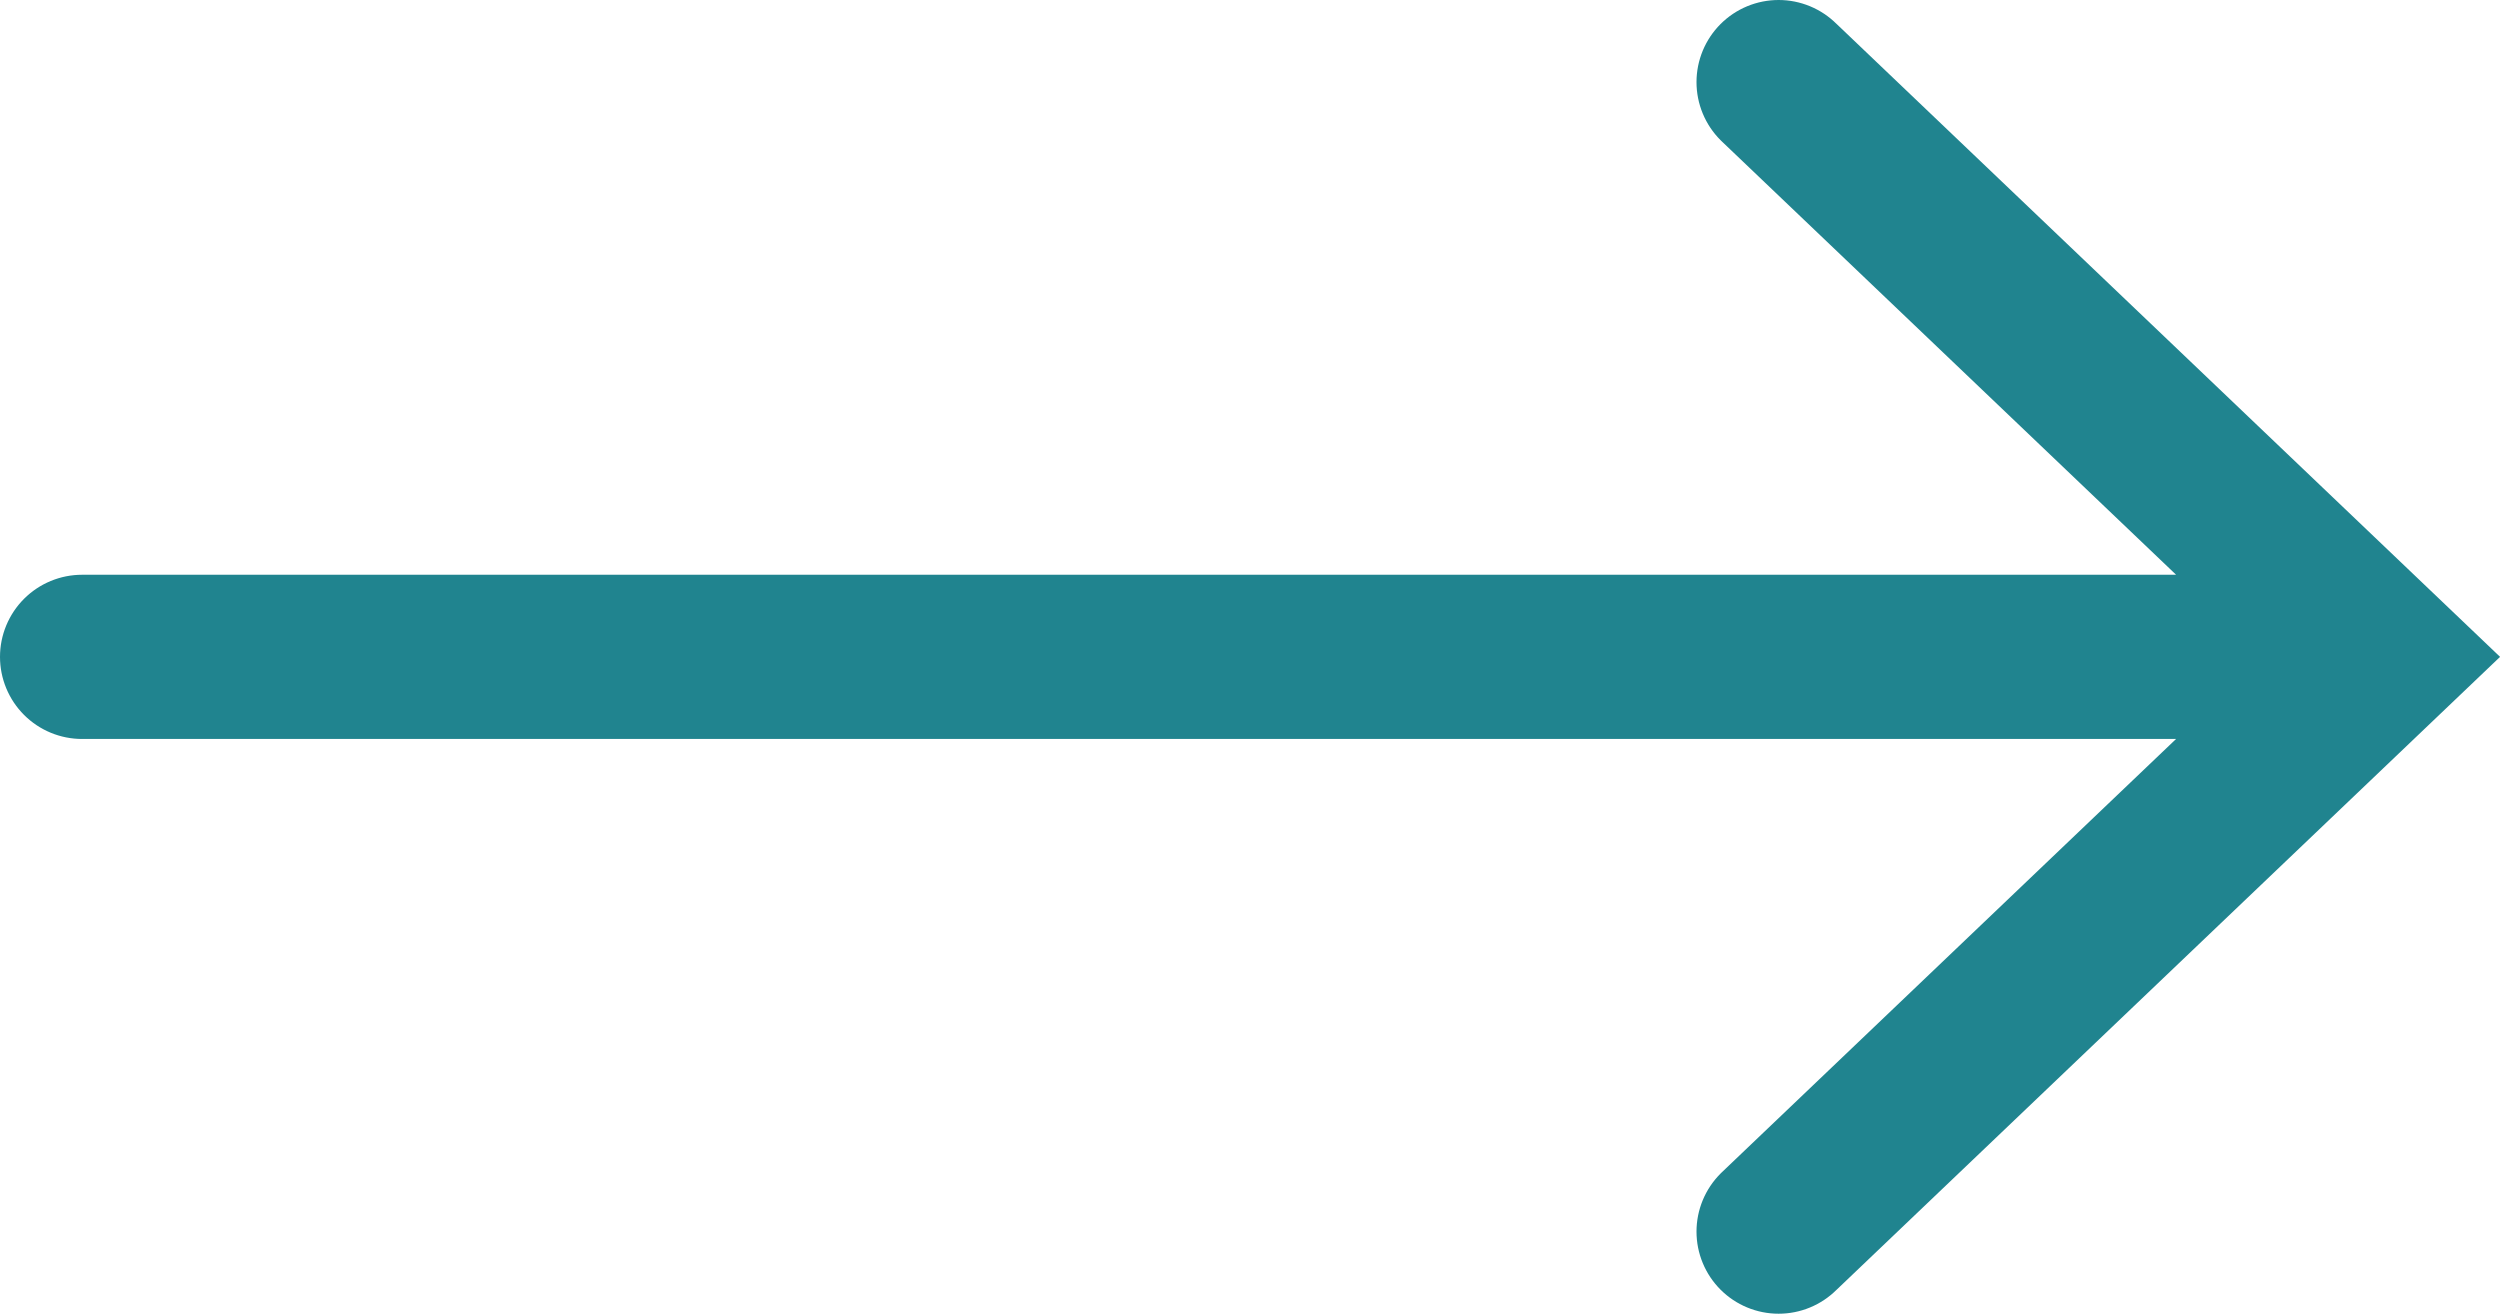
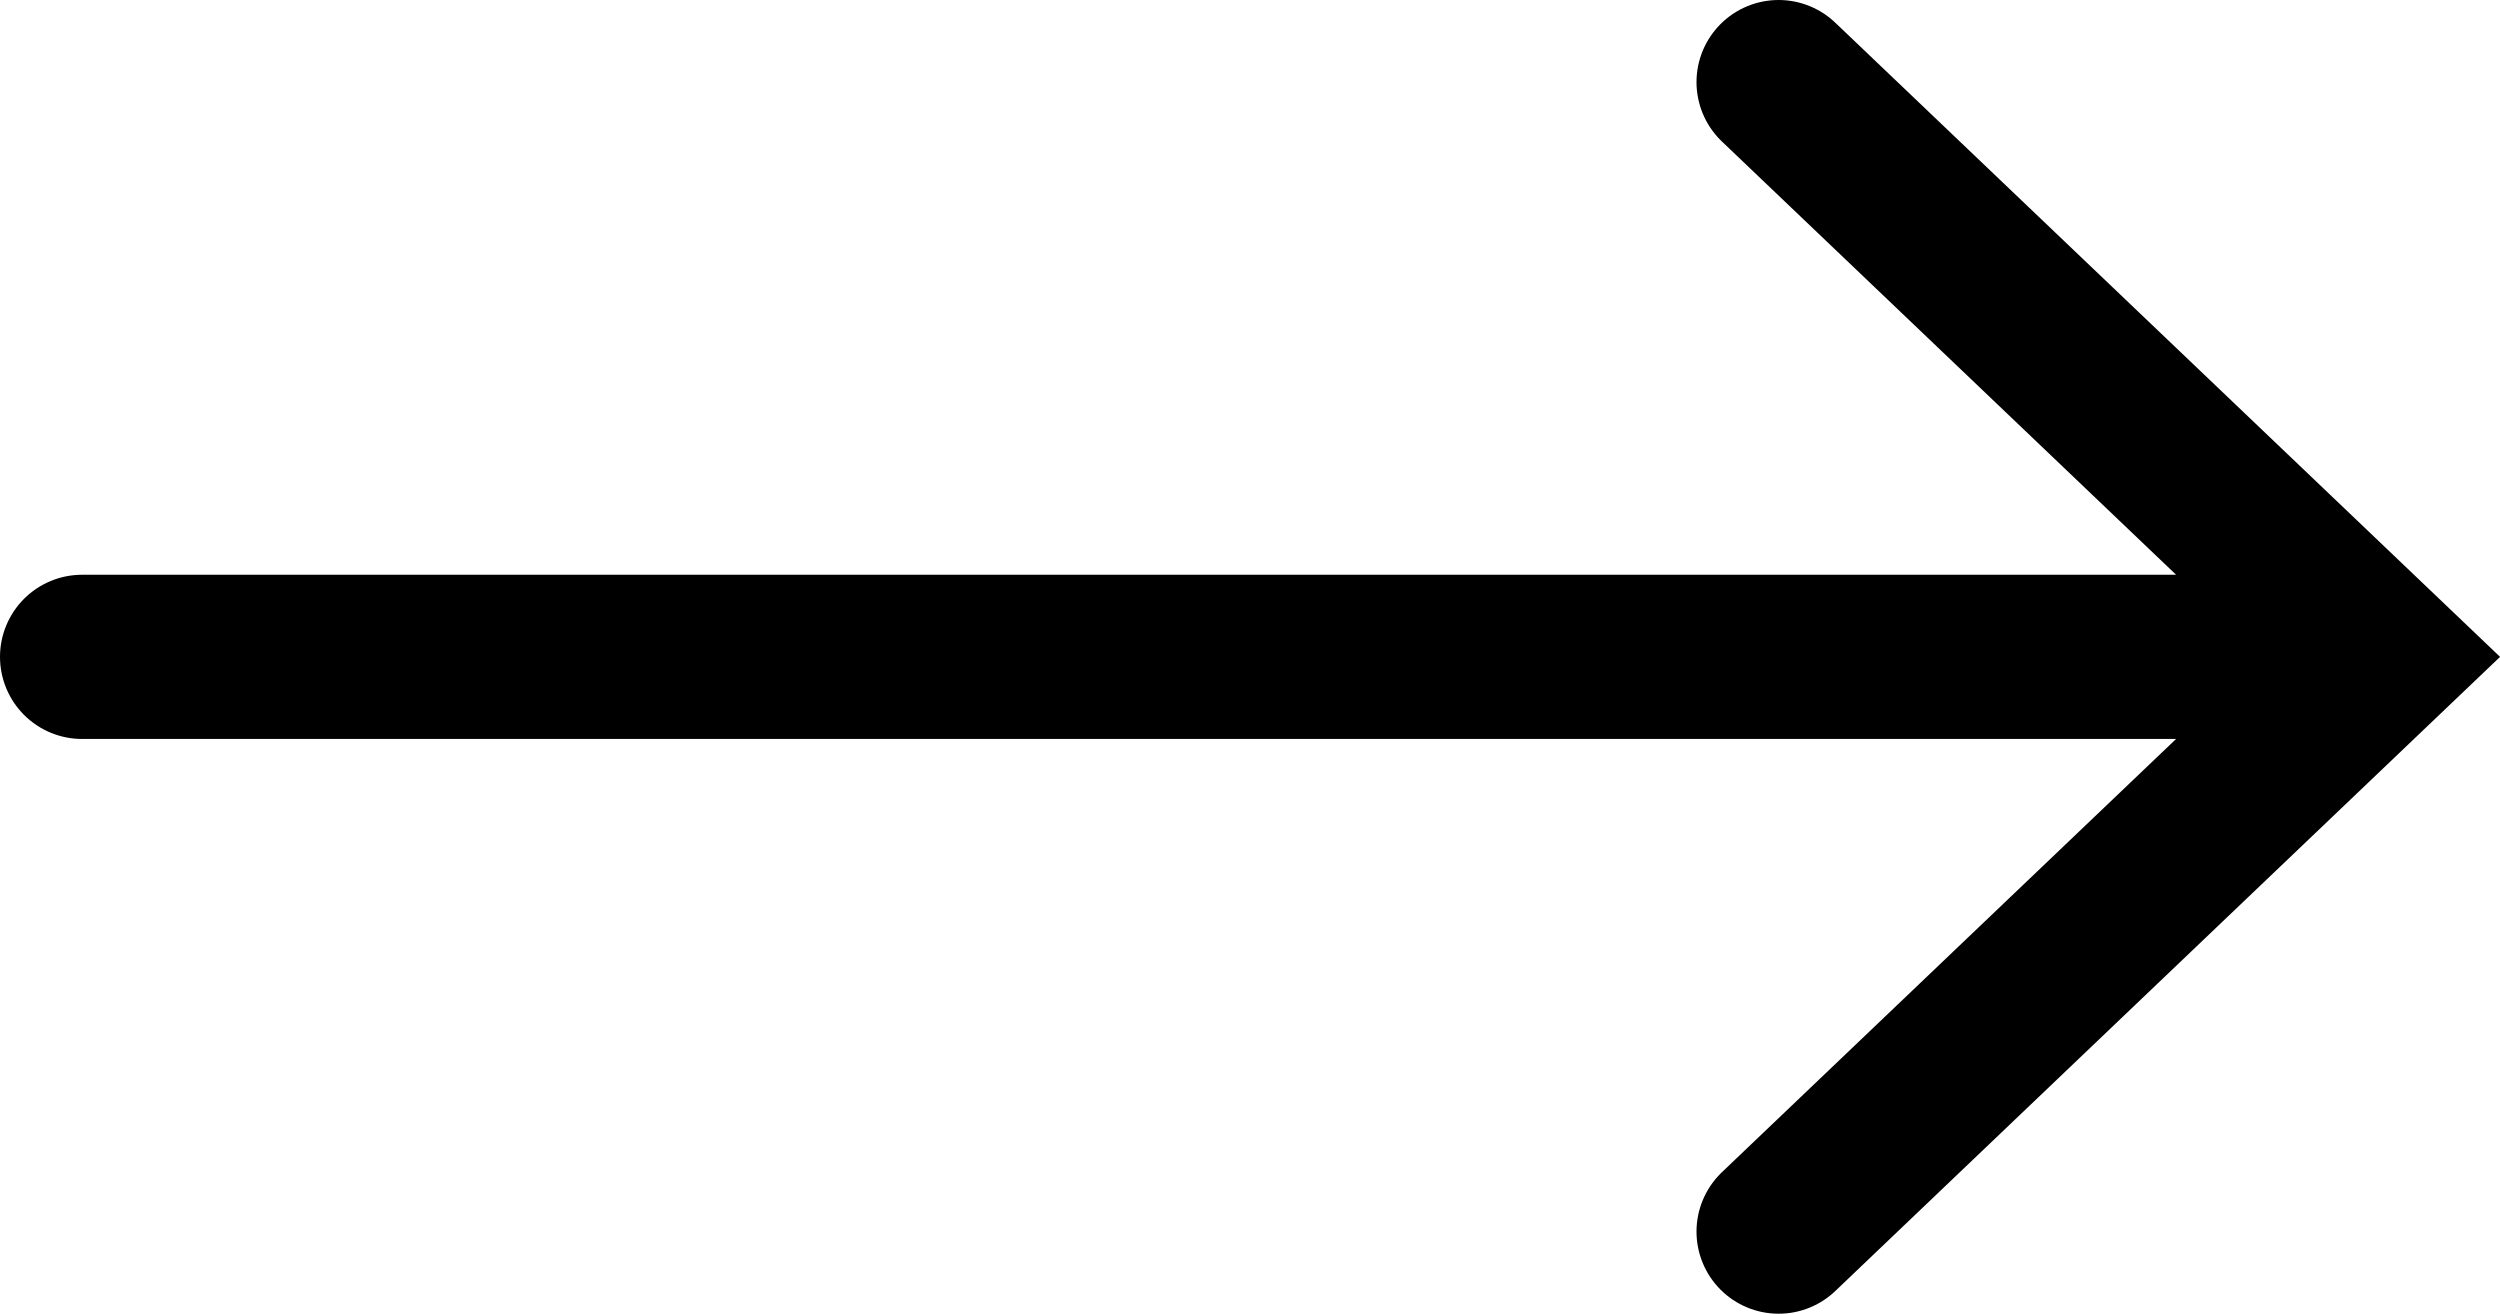
- <svg xmlns="http://www.w3.org/2000/svg" preserveAspectRatio="none" overflow="visible" style="display: block;" width="15.224" height="8" viewBox="0 0 15.224 8" fill="none">
-   <path id="Vector 1" d="M0.5 4H14.5M10.831 7.5L14.5 4L10.831 0.5" stroke-linecap="round" stroke="#20848F" />
+ <svg xmlns="http://www.w3.org/2000/svg" width="15.224" height="8" fill="none" viewBox="0 0 15.224 8" style="display: block;">
+   <path d="M0.5 4H14.5M10.831 7.5L14.5 4L10.831 0.5" stroke="currentColor" stroke-linecap="round" />
</svg>
